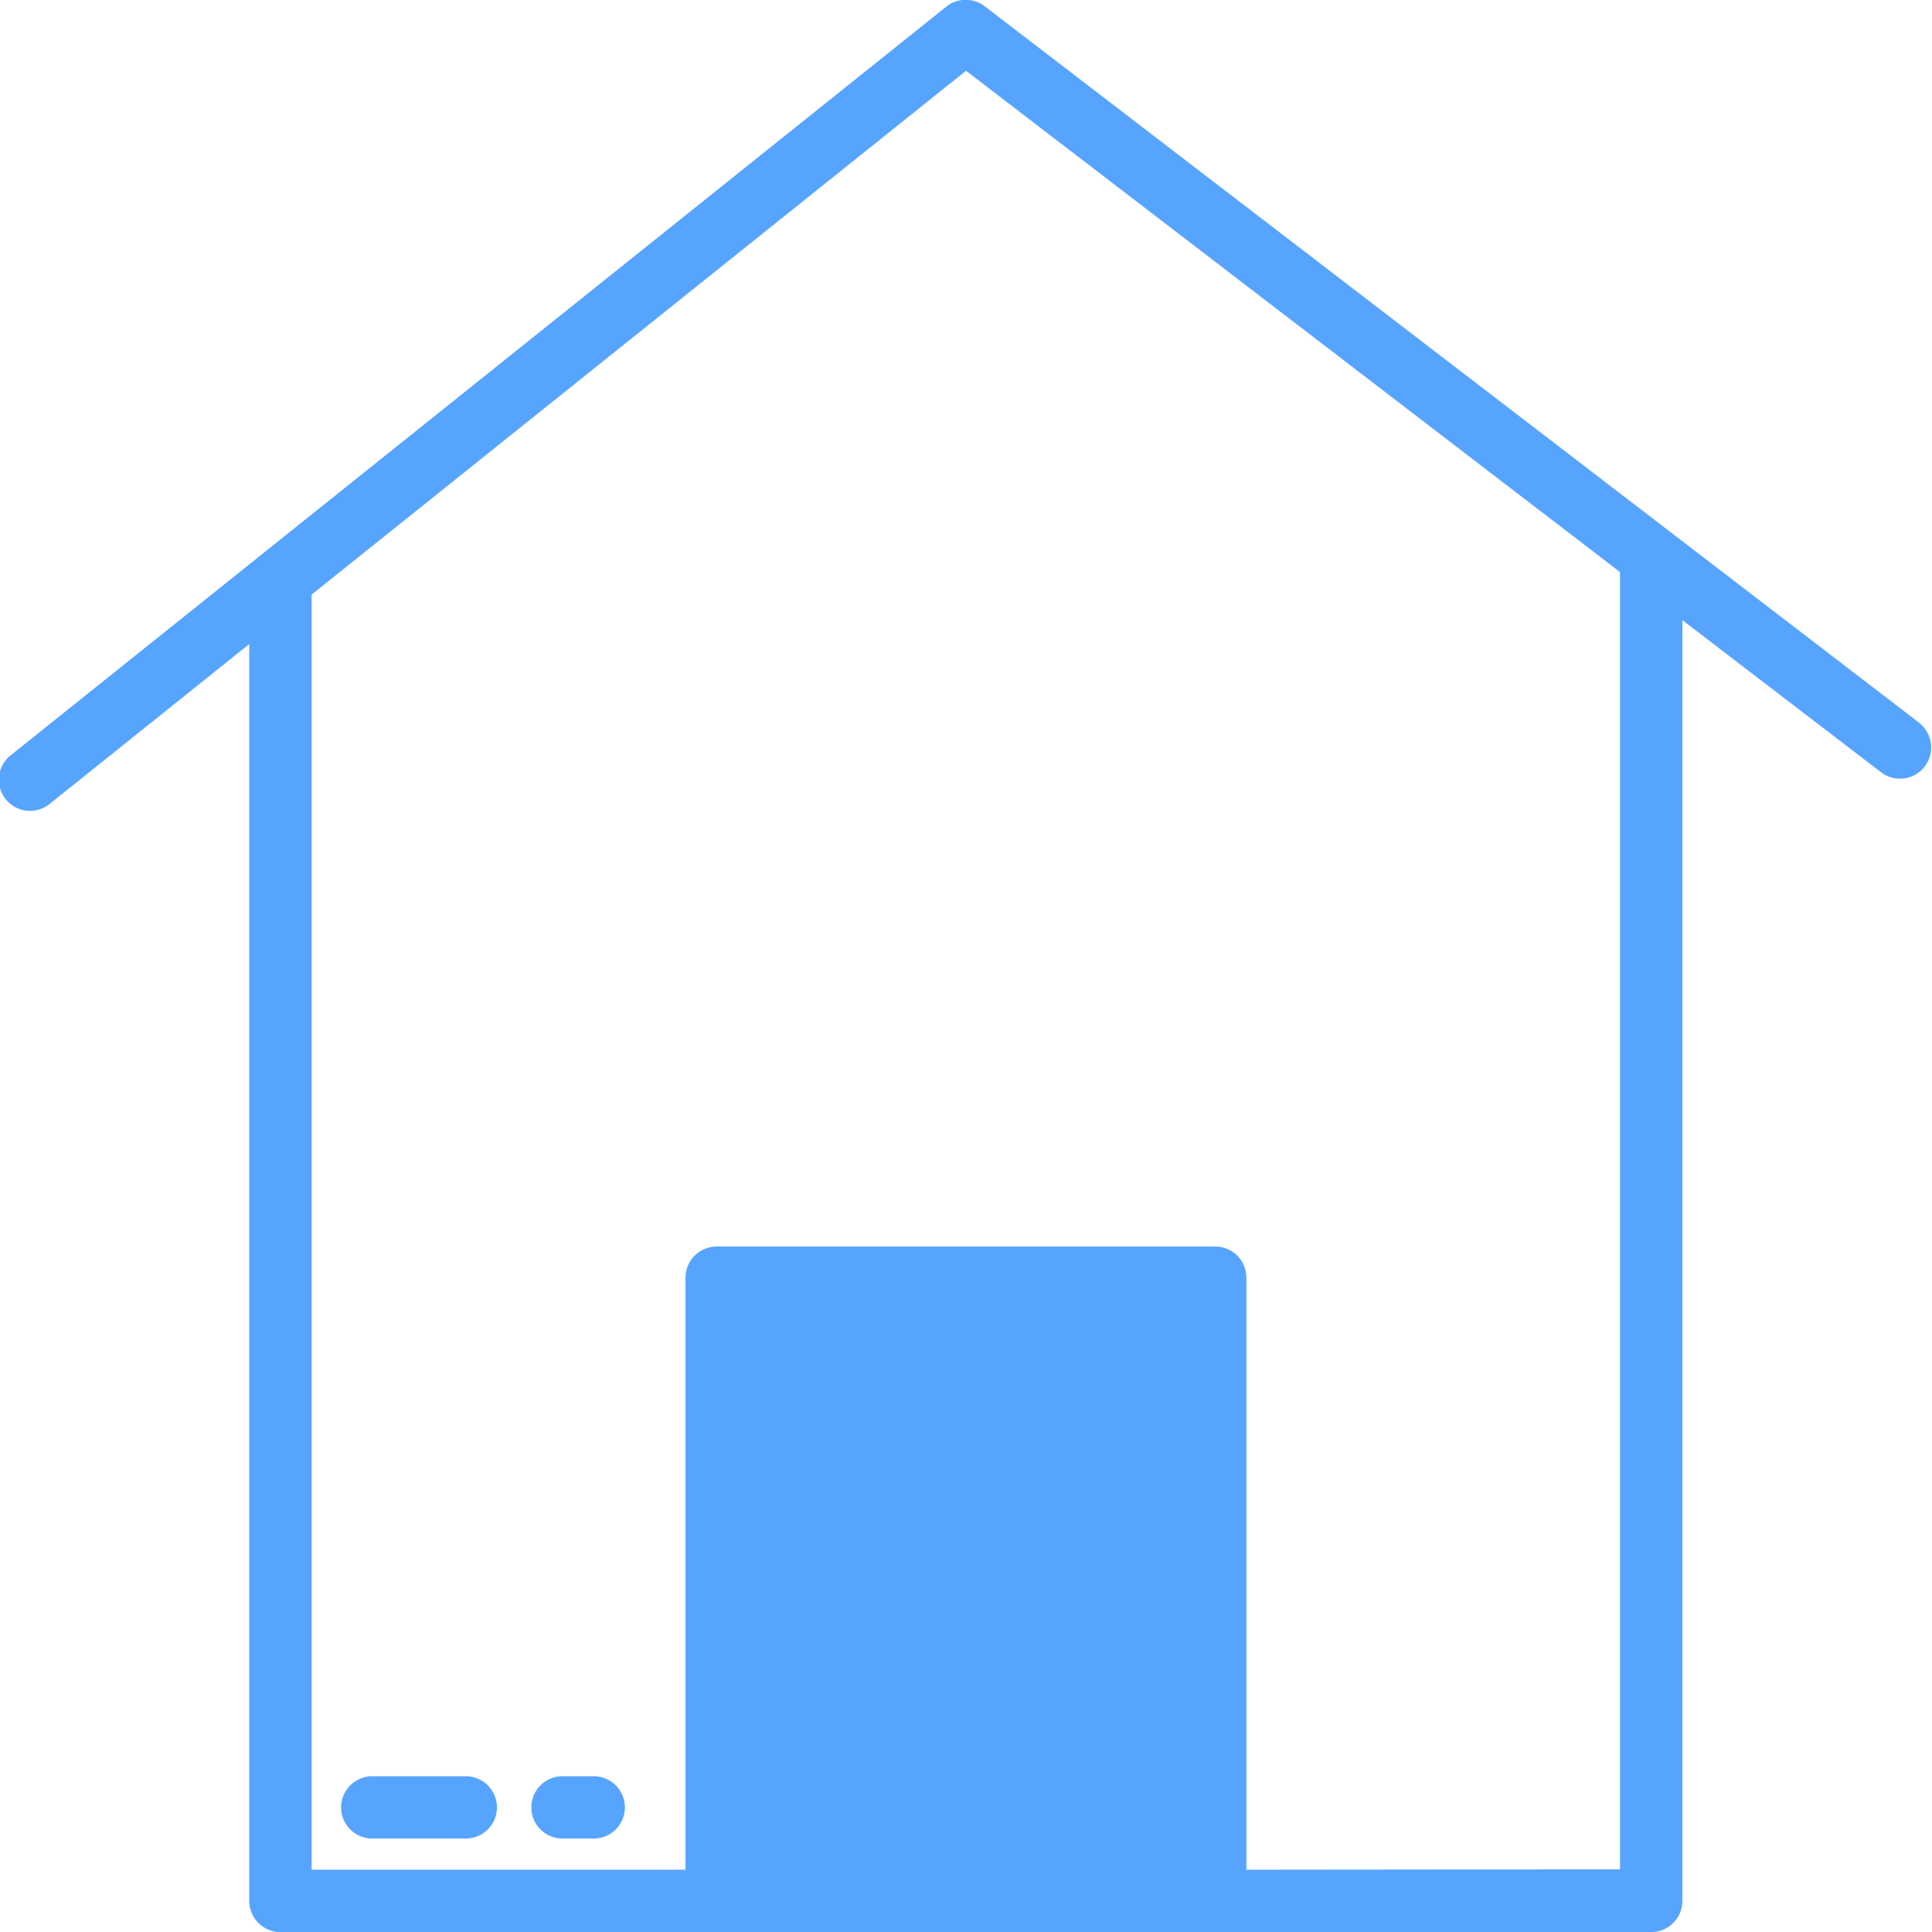
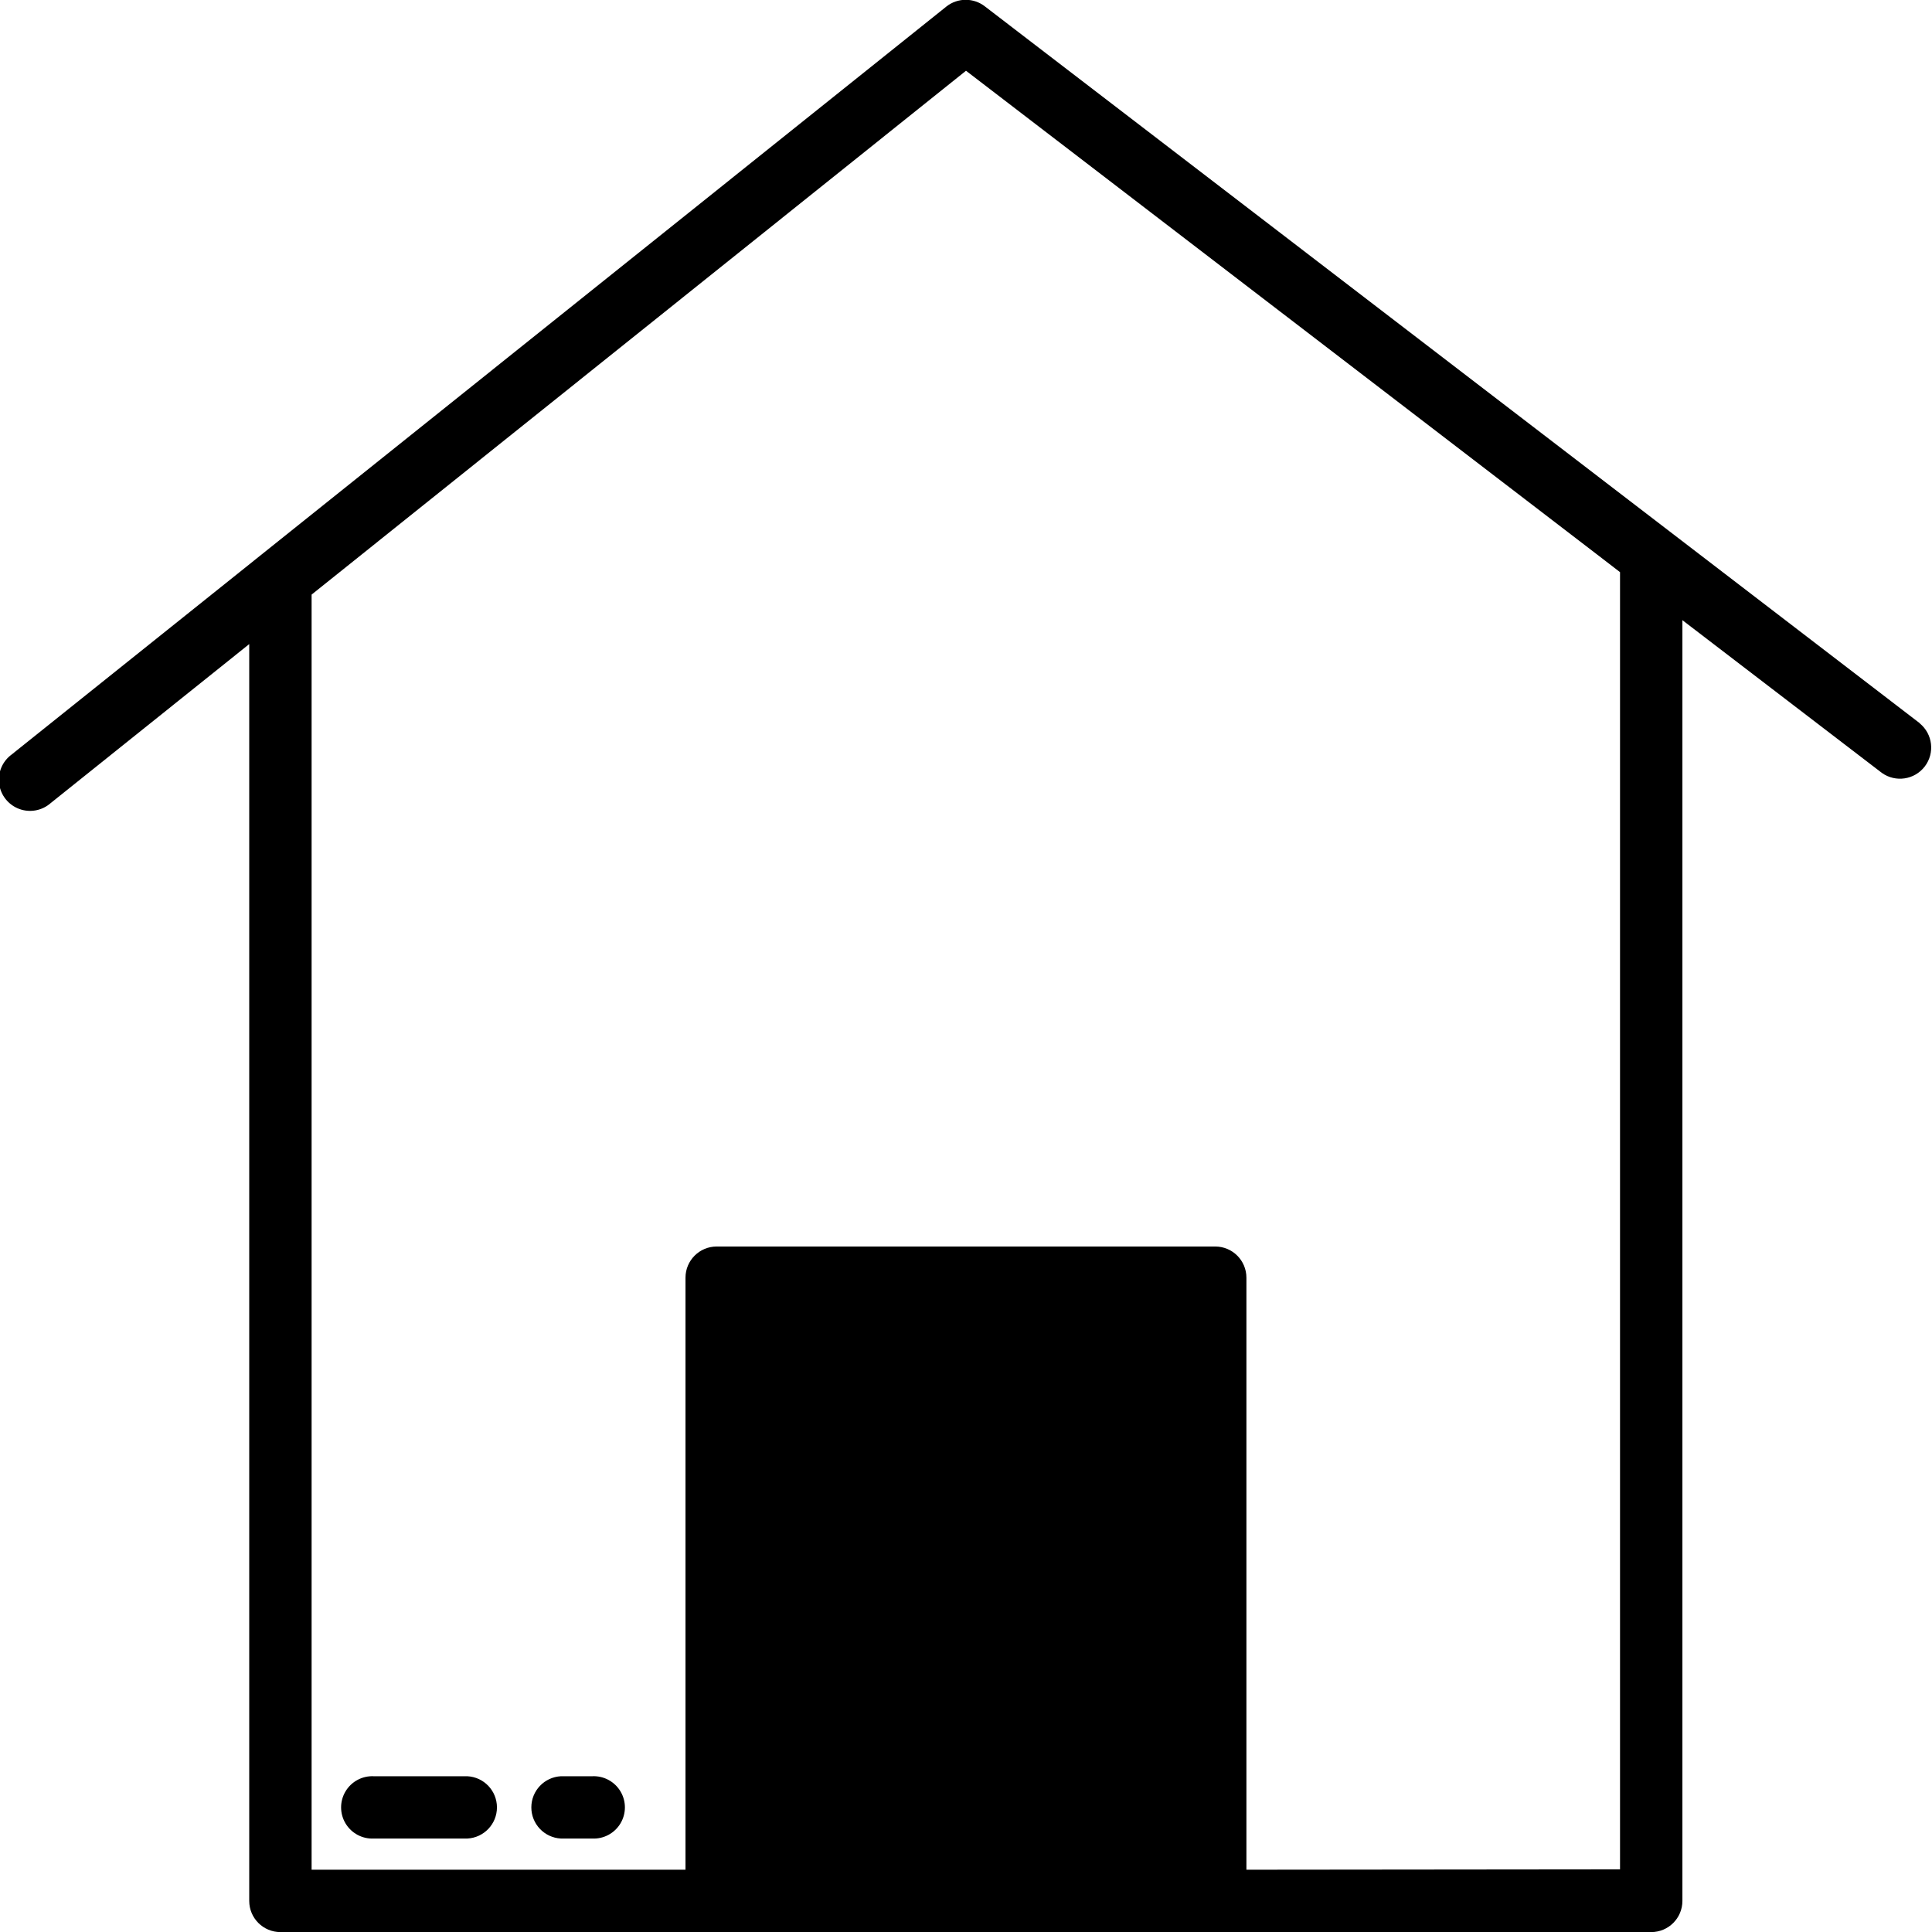
<svg xmlns="http://www.w3.org/2000/svg" width="21" height="21" viewBox="0 0 21 21">
  <g id="real-estate" transform="translate(-1 -0.999)">
-     <path id="Path_881" data-name="Path 881" d="M53.253,18.295,52.87,18" transform="translate(-34.301 -11.242)" fill="#57a4ff" />
-     <path id="Path_882" data-name="Path 882" d="M24,42h5.419v6.774H24Z" transform="translate(-15.21 -27.113)" fill="#57a4ff" />
+     <path id="Path_881" data-name="Path 881" d="M53.253,18.295,52.87,18" transform="translate(-34.301 -11.242)" fill="#000000" />
+     <path id="Path_882" data-name="Path 882" d="M24,42h5.419v6.774H24Z" transform="translate(-15.21 -27.113)" fill="#000000" />
    <g id="Group_232" data-name="Group 232" transform="translate(1 0.999)">
-       <path id="Path_883" data-name="Path 883" d="M21.867,8.86,11.706,1.069a.339.339,0,0,0-.418,0L1.127,9.2a.339.339,0,1,0,.423.529L3.709,8V21.661A.339.339,0,0,0,4.048,22h14.9a.339.339,0,0,0,.339-.339V7.74L21.455,9.4a.339.339,0,0,0,.412-.538ZM9.129,21.322v-6.1h4.742v6.1Zm5.419,0V14.887a.339.339,0,0,0-.339-.339H8.79a.339.339,0,0,0-.339.339v6.435H4.387V7.462L11.5,1.768l6.858,5.257.251.193v14.1Z" transform="translate(-1 -0.999)" fill="#57a4ff" />
-       <path id="Path_884" data-name="Path 884" d="M13.355,58H12.339a.339.339,0,1,0,0,.677h1.016a.339.339,0,0,0,0-.677Z" transform="translate(-8.274 -38.693)" fill="#57a4ff" />
-       <path id="Path_885" data-name="Path 885" d="M18.677,58h-.339a.339.339,0,0,0,0,.677h.339a.339.339,0,1,0,0-.677Z" transform="translate(-12.242 -38.693)" fill="#57a4ff" />
+       <path id="Path_883" data-name="Path 883" d="M21.867,8.86,11.706,1.069a.339.339,0,0,0-.418,0L1.127,9.2a.339.339,0,1,0,.423.529L3.709,8V21.661A.339.339,0,0,0,4.048,22h14.9a.339.339,0,0,0,.339-.339V7.74L21.455,9.4a.339.339,0,0,0,.412-.538ZM9.129,21.322v-6.1h4.742v6.1Zm5.419,0V14.887a.339.339,0,0,0-.339-.339H8.79a.339.339,0,0,0-.339.339v6.435H4.387V7.462L11.5,1.768l6.858,5.257.251.193v14.1Z" transform="translate(-1 -0.999)" fill="#000000" />
+       <path id="Path_884" data-name="Path 884" d="M13.355,58H12.339a.339.339,0,1,0,0,.677h1.016a.339.339,0,0,0,0-.677Z" transform="translate(-8.274 -38.693)" fill="#000000" />
+       <path id="Path_885" data-name="Path 885" d="M18.677,58h-.339a.339.339,0,0,0,0,.677h.339a.339.339,0,1,0,0-.677Z" transform="translate(-12.242 -38.693)" fill="#000000" />
    </g>
  </g>
</svg>
